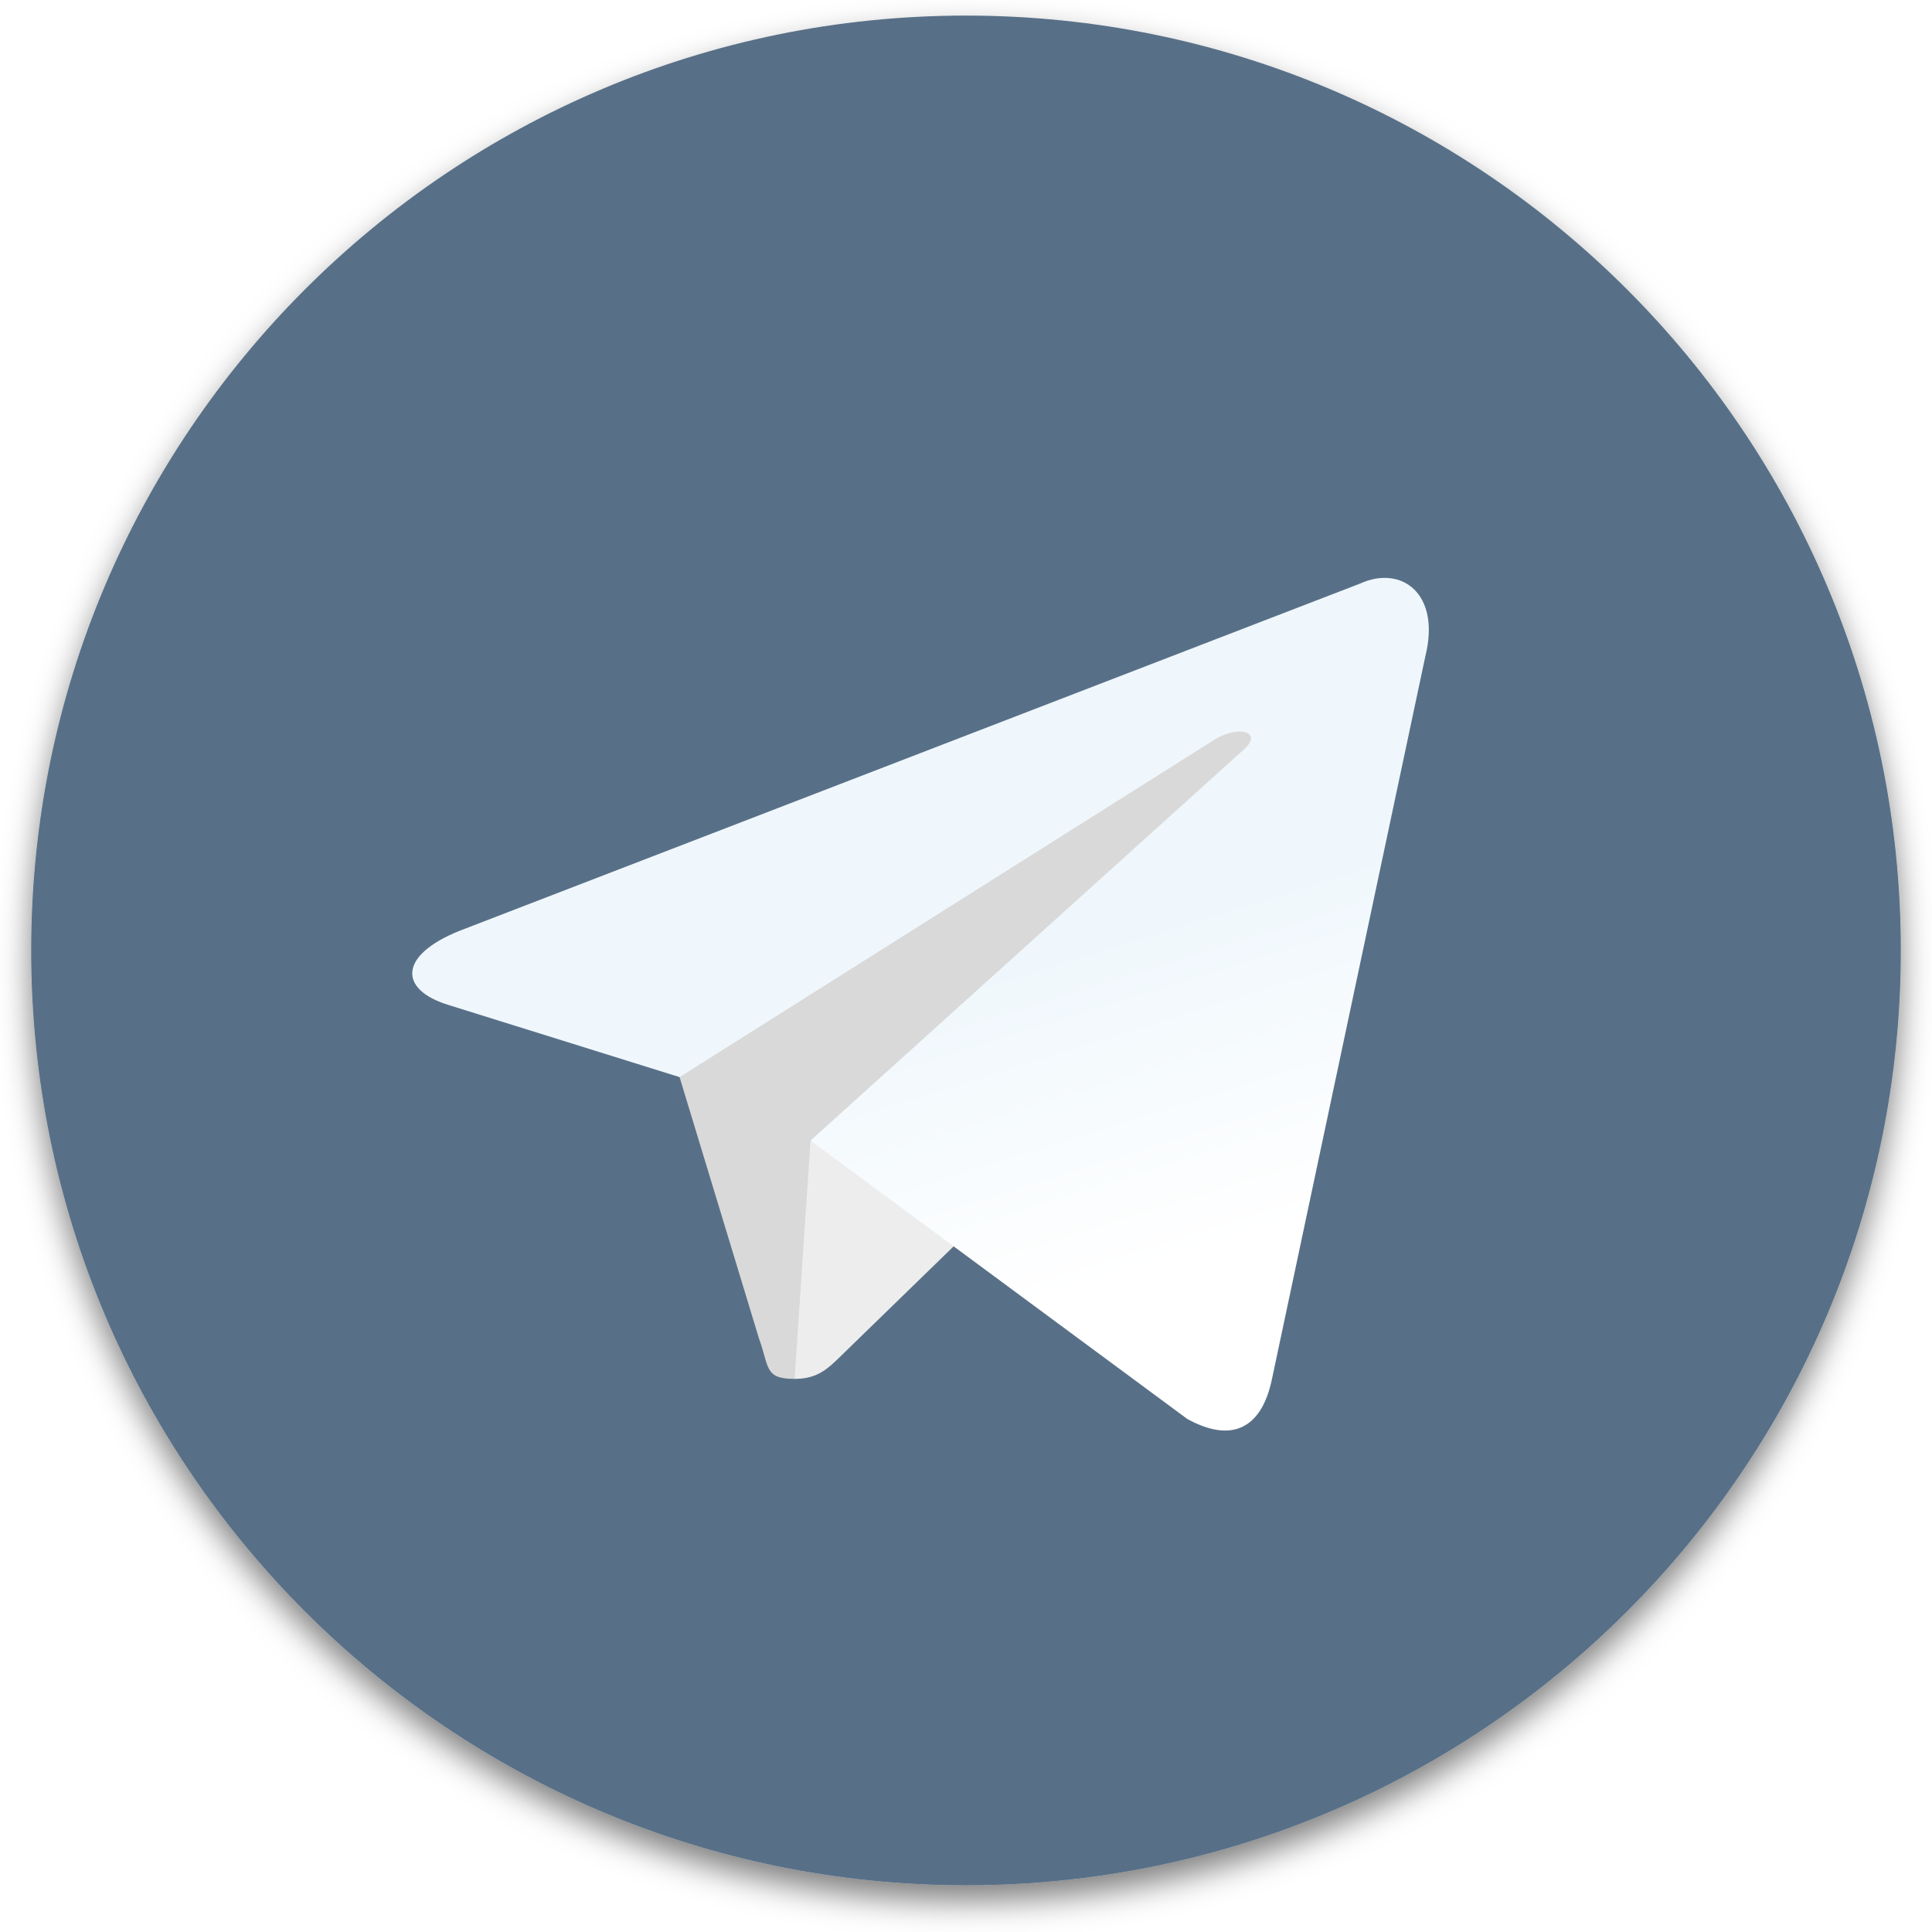
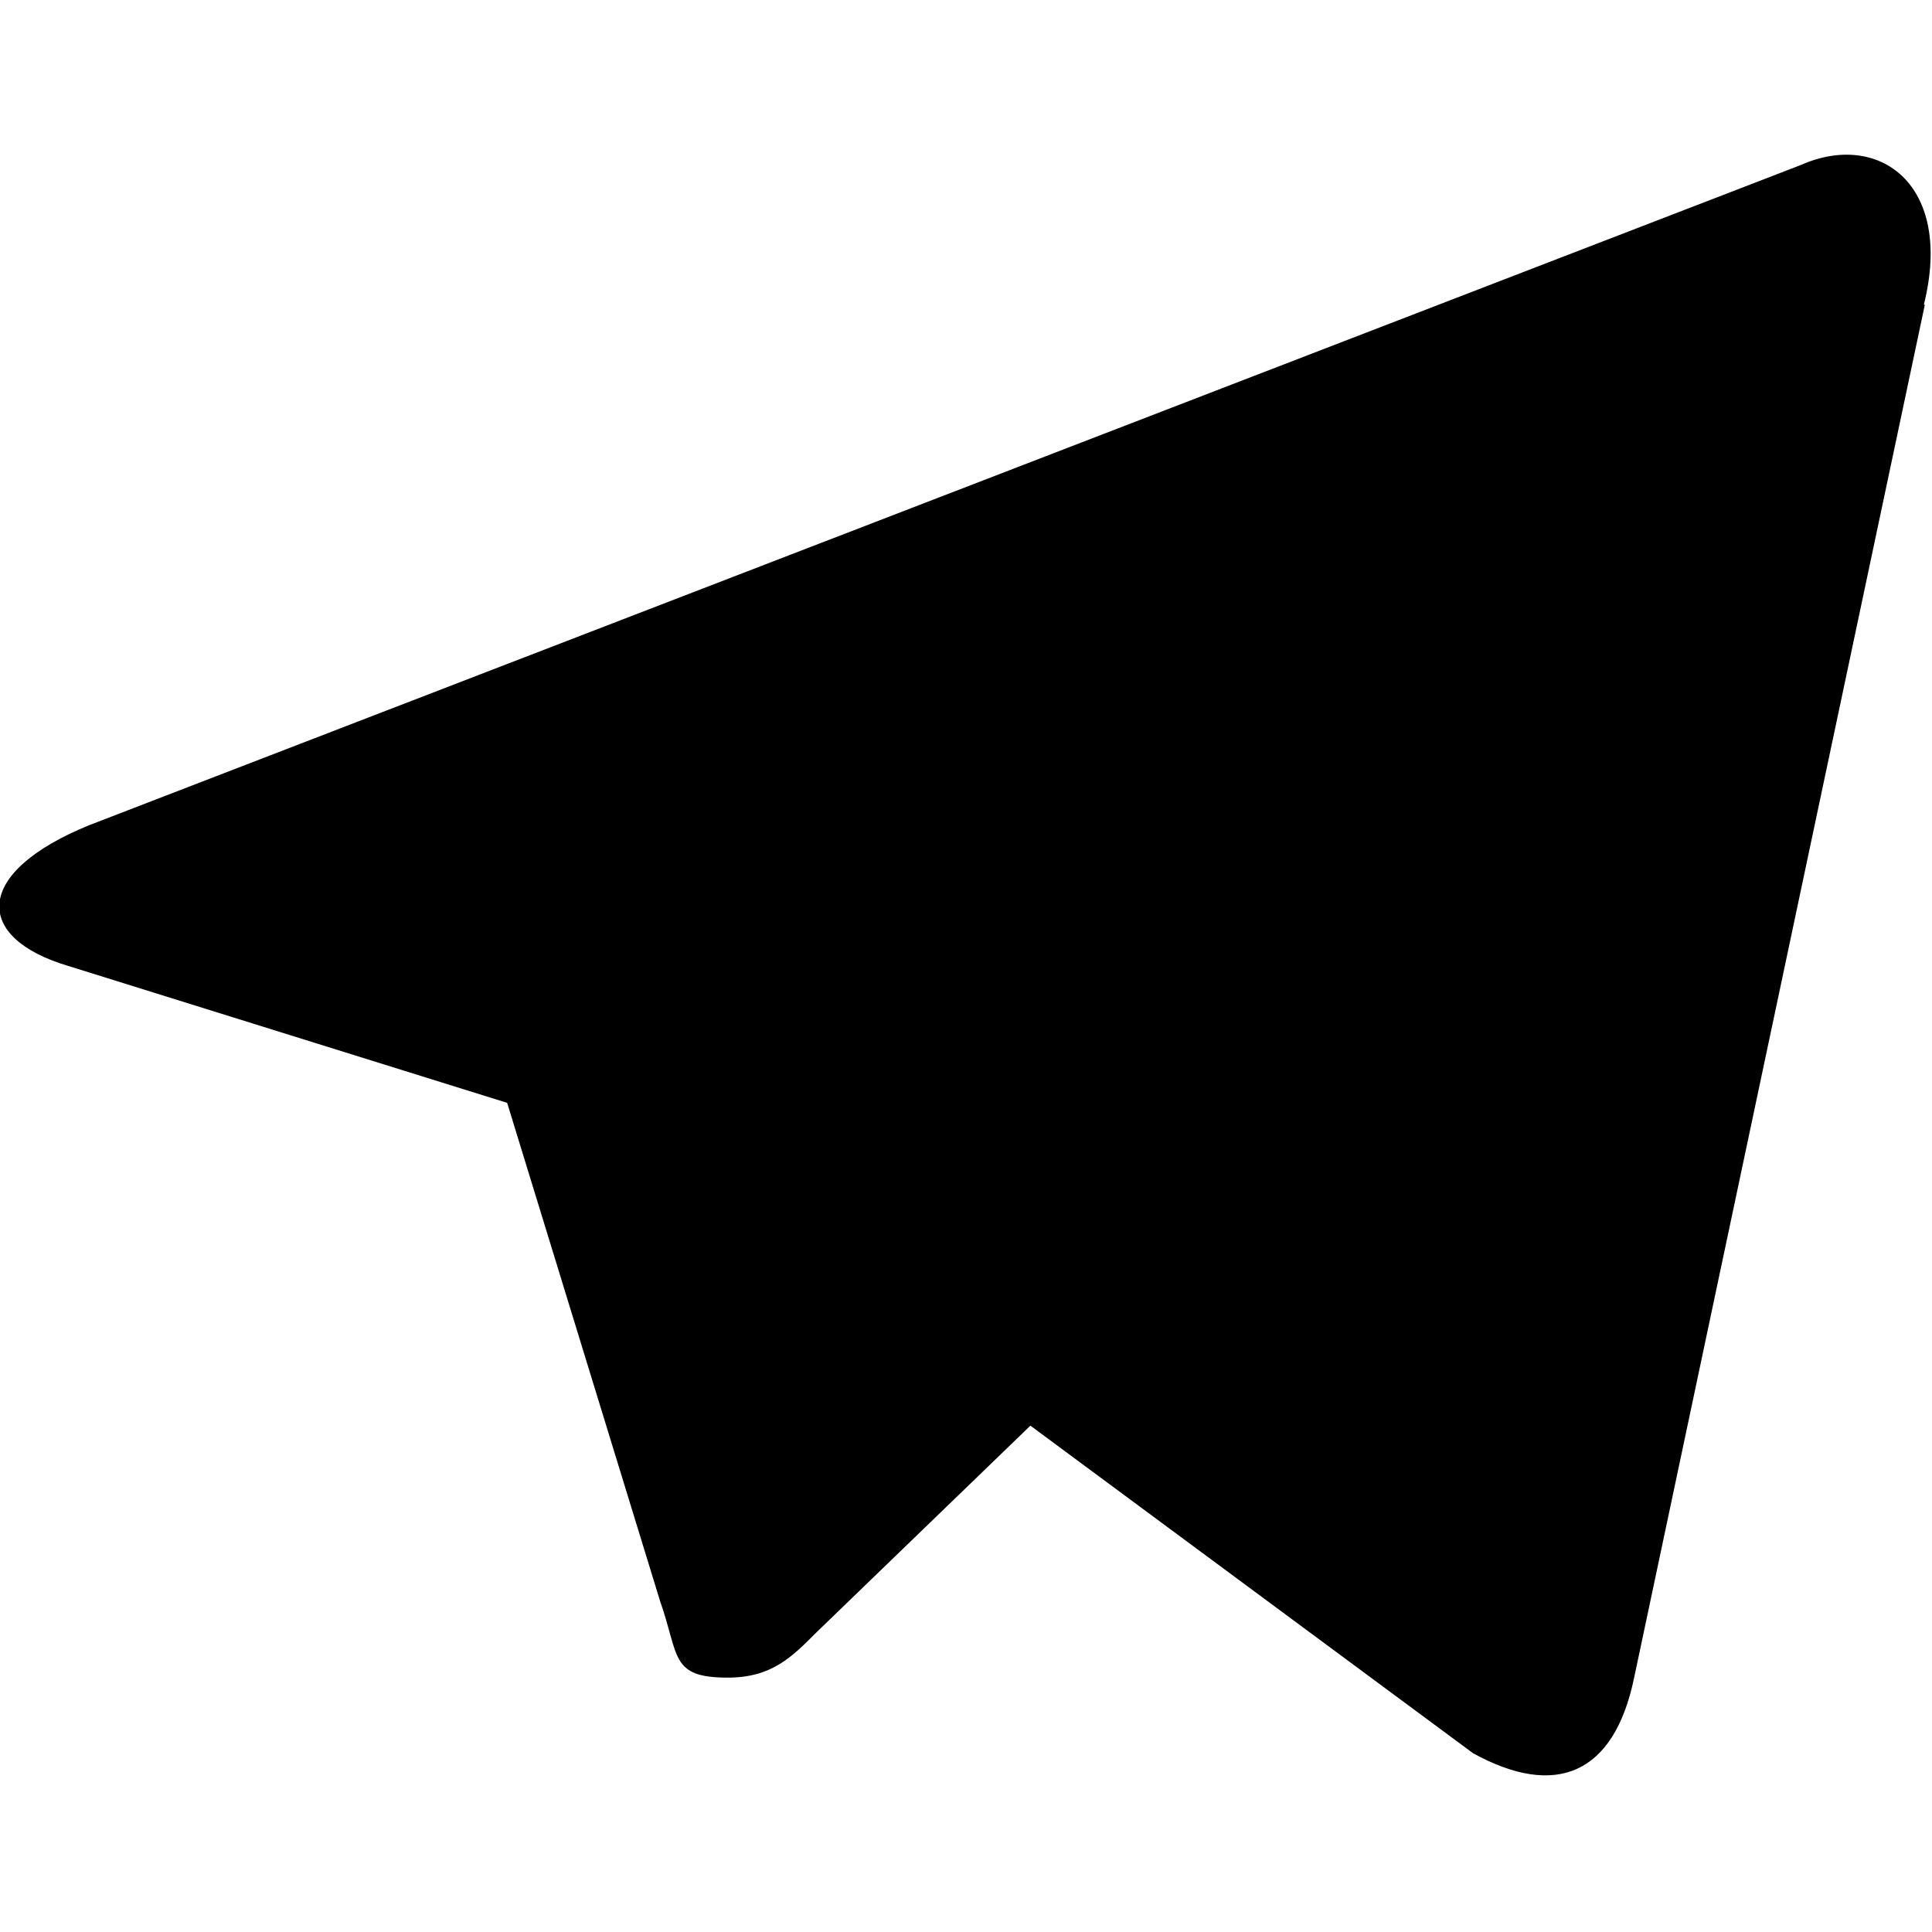
- <svg xmlns="http://www.w3.org/2000/svg" width="248px" height="248px" viewBox="0 0 248 248" version="1.1">
-   <defs>
-     <filter x="-2.9%" y="-2.1%" width="105.8%" height="105.8%" filterUnits="objectBoundingBox" id="filter-1">
-       <feOffset dx="0" dy="2" in="SourceAlpha" result="shadowOffsetOuter1" />
-       <feGaussianBlur stdDeviation="2" in="shadowOffsetOuter1" result="shadowBlurOuter1" />
-       <feColorMatrix values="0 0 0 0 0   0 0 0 0 0   0 0 0 0 0  0 0 0 0.5 0" type="matrix" in="shadowBlurOuter1" result="shadowMatrixOuter1" />
-       <feMerge>
-         <feMergeNode in="shadowMatrixOuter1" />
-         <feMergeNode in="SourceGraphic" />
-       </feMerge>
-     </filter>
-     <linearGradient x1="61.235%" y1="43.69%" x2="74.706%" y2="80.24%" id="linearGradient-2">
-       <stop stop-color="#EFF7FC" offset="0%" />
-       <stop stop-color="#FFFFFF" offset="100%" />
-     </linearGradient>
-   </defs>
-   <g id="Page-1" stroke="none" stroke-width="1" fill="none" fill-rule="evenodd">
-     <g id="telegram" filter="url(#filter-1)" transform="translate(4, 2)" fill-rule="nonzero">
-       <circle id="Oval" fill="#587087" cx="120" cy="120" r="120" />
-       <path d="M98,175 C94.112,175 94.773,173.532 93.432,169.831 L82,132.206 L170,80" id="Shape" fill="#D9D9D9" />
-       <path d="M98,175 C101,175 102.326,173.628 104,172 L120,156.442 L100.042,144.407" id="Shape" fill="#EDEDED" />
-       <path d="M100.04,144.41 L148.4,180.139 C153.918,183.184 157.901,181.607 159.276,175.016 L178.961,82.252 C180.976,74.172 175.881,70.507 170.602,72.904 L55.012,117.475 C47.121,120.64 47.167,125.042 53.573,127.003 L83.236,136.262 L151.909,92.937 C155.151,90.971 158.127,92.028 155.685,94.195" id="Shape" fill="url(#linearGradient-2)" />
-     </g>
-   </g>
+ <svg xmlns="http://www.w3.org/2000/svg" role="img" viewBox="0 0 24 24">
+   <path d="M23.91 3.79L20.3 20.84c-.25 1.21-.98 1.5-2 .94l-5.5-4.07-2.66 2.57c-.3.3-.55.56-1.1.56-.72 0-.6-.27-.84-.95L6.3 13.7l-5.45-1.7c-1.18-.35-1.19-1.16.26-1.75l21.26-8.2c.97-.43 1.9.24 1.53 1.73z" />
</svg>
